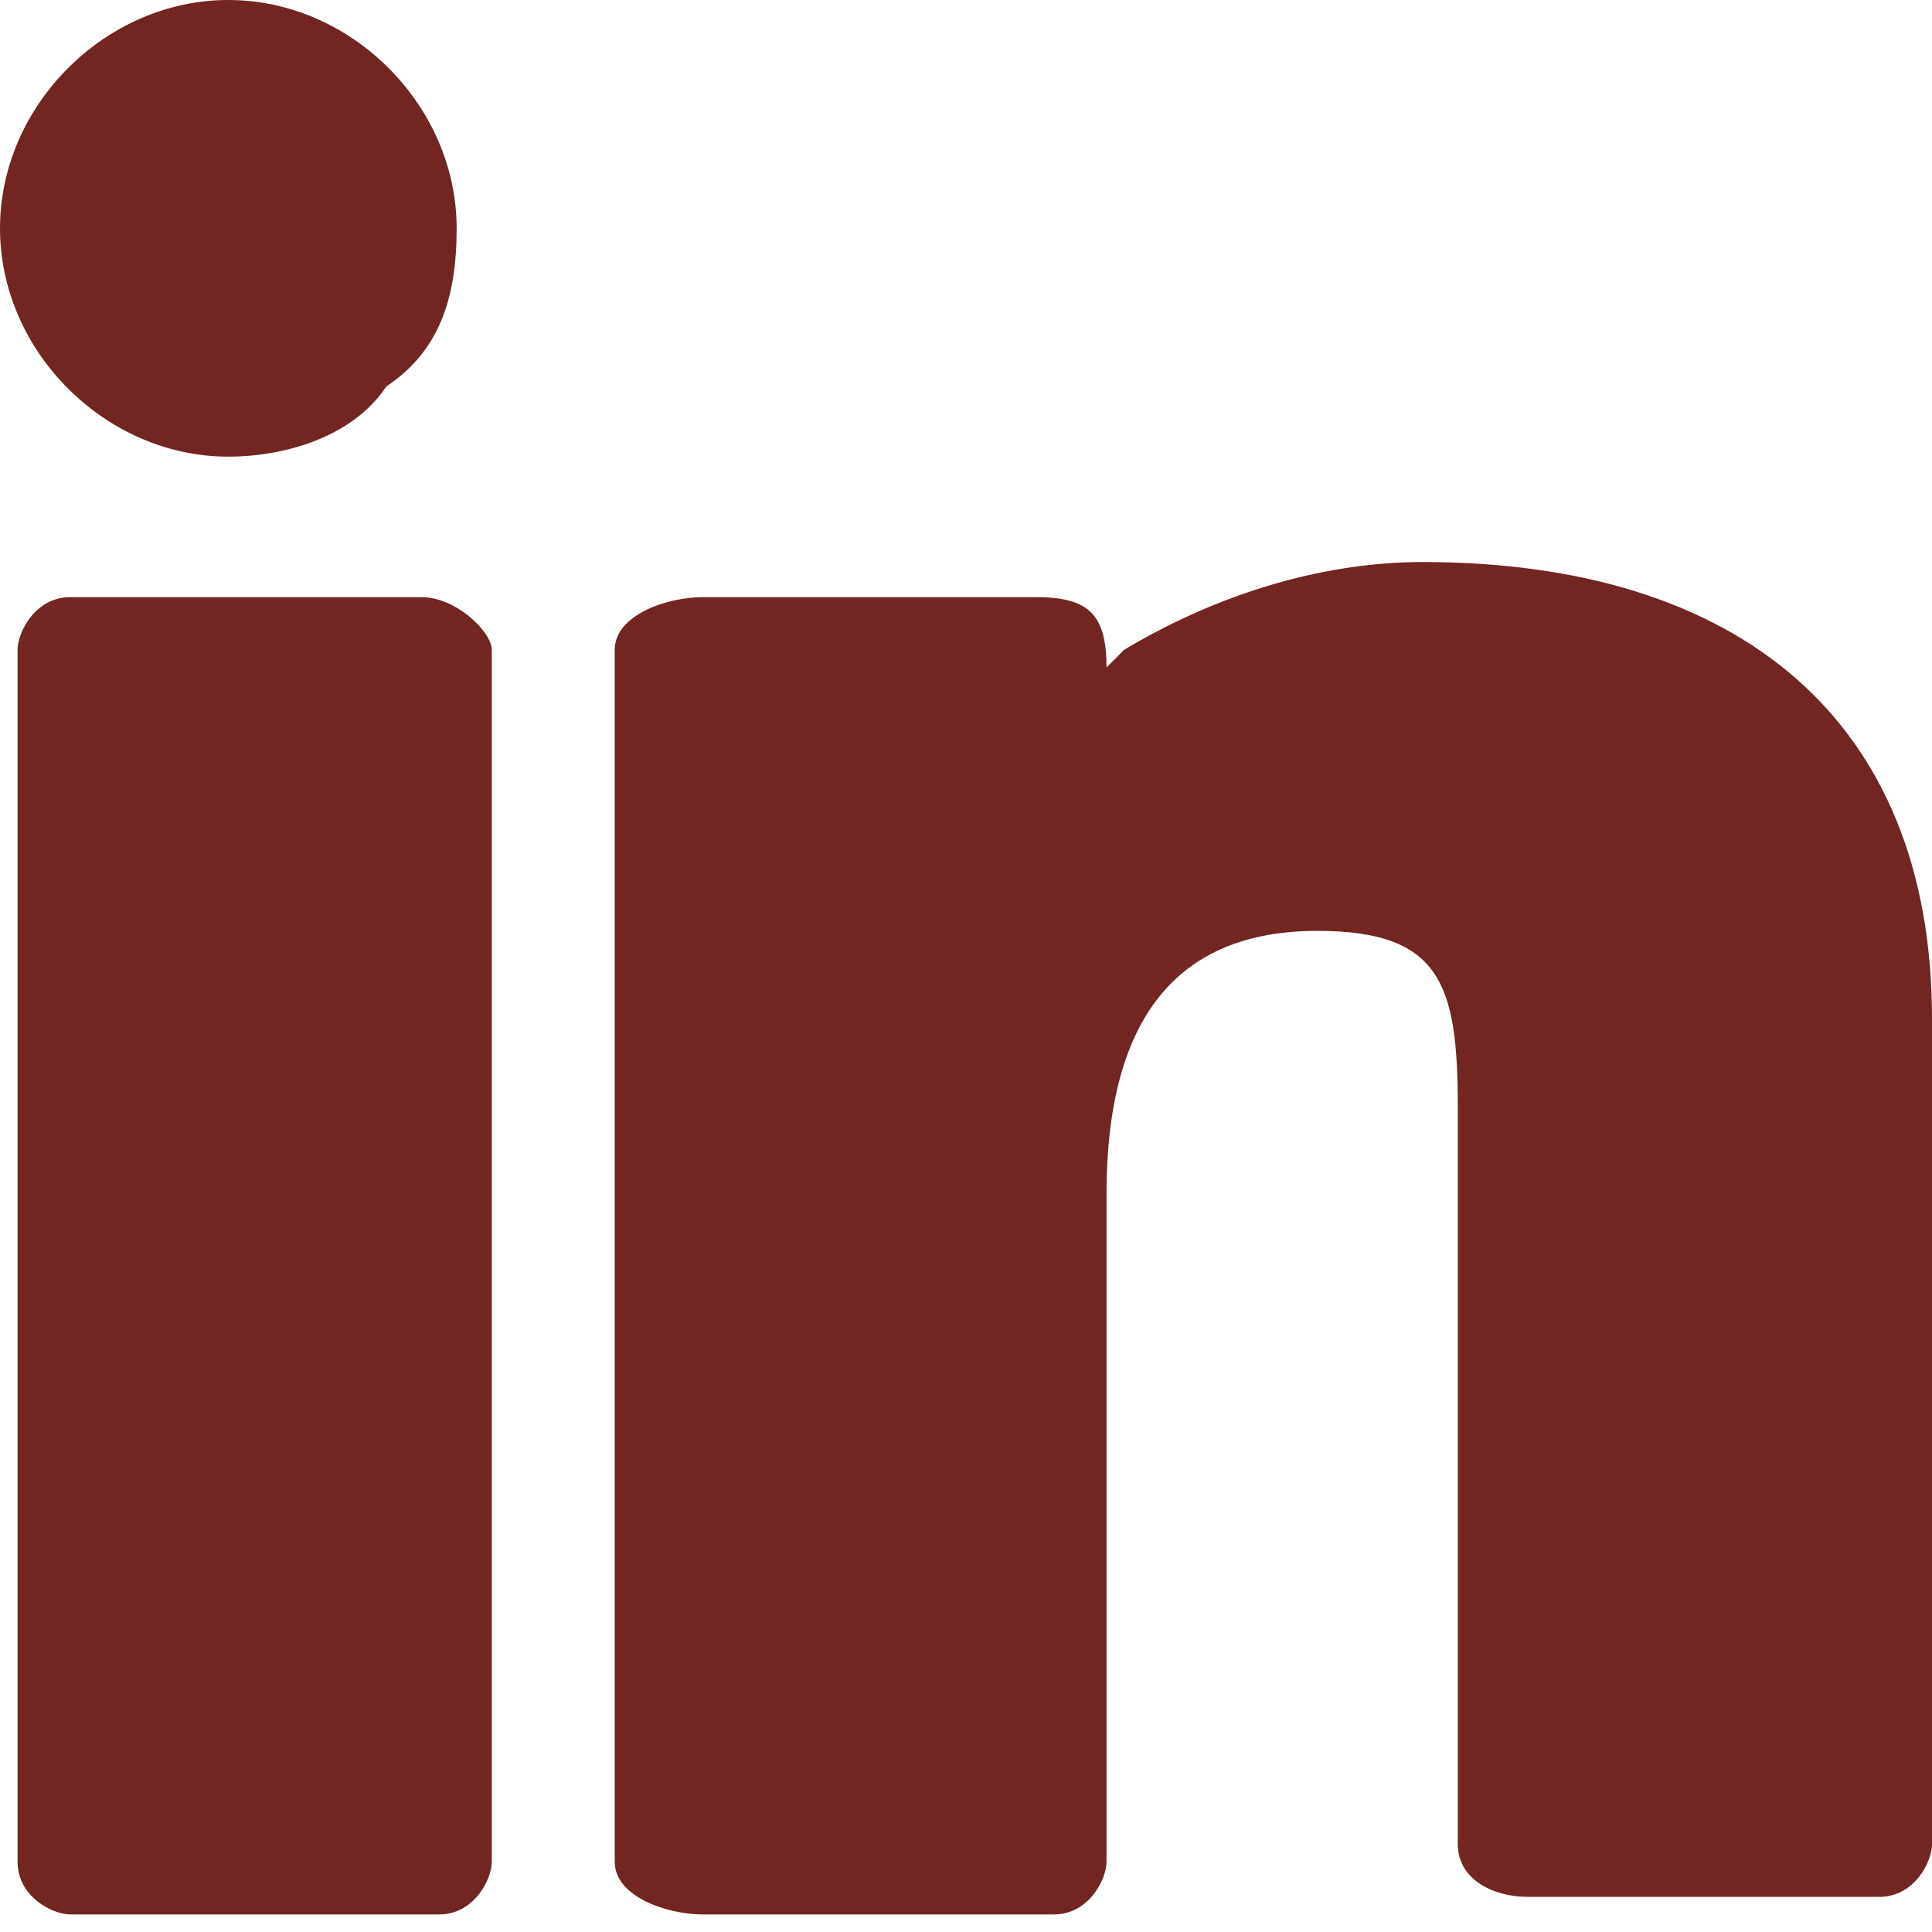
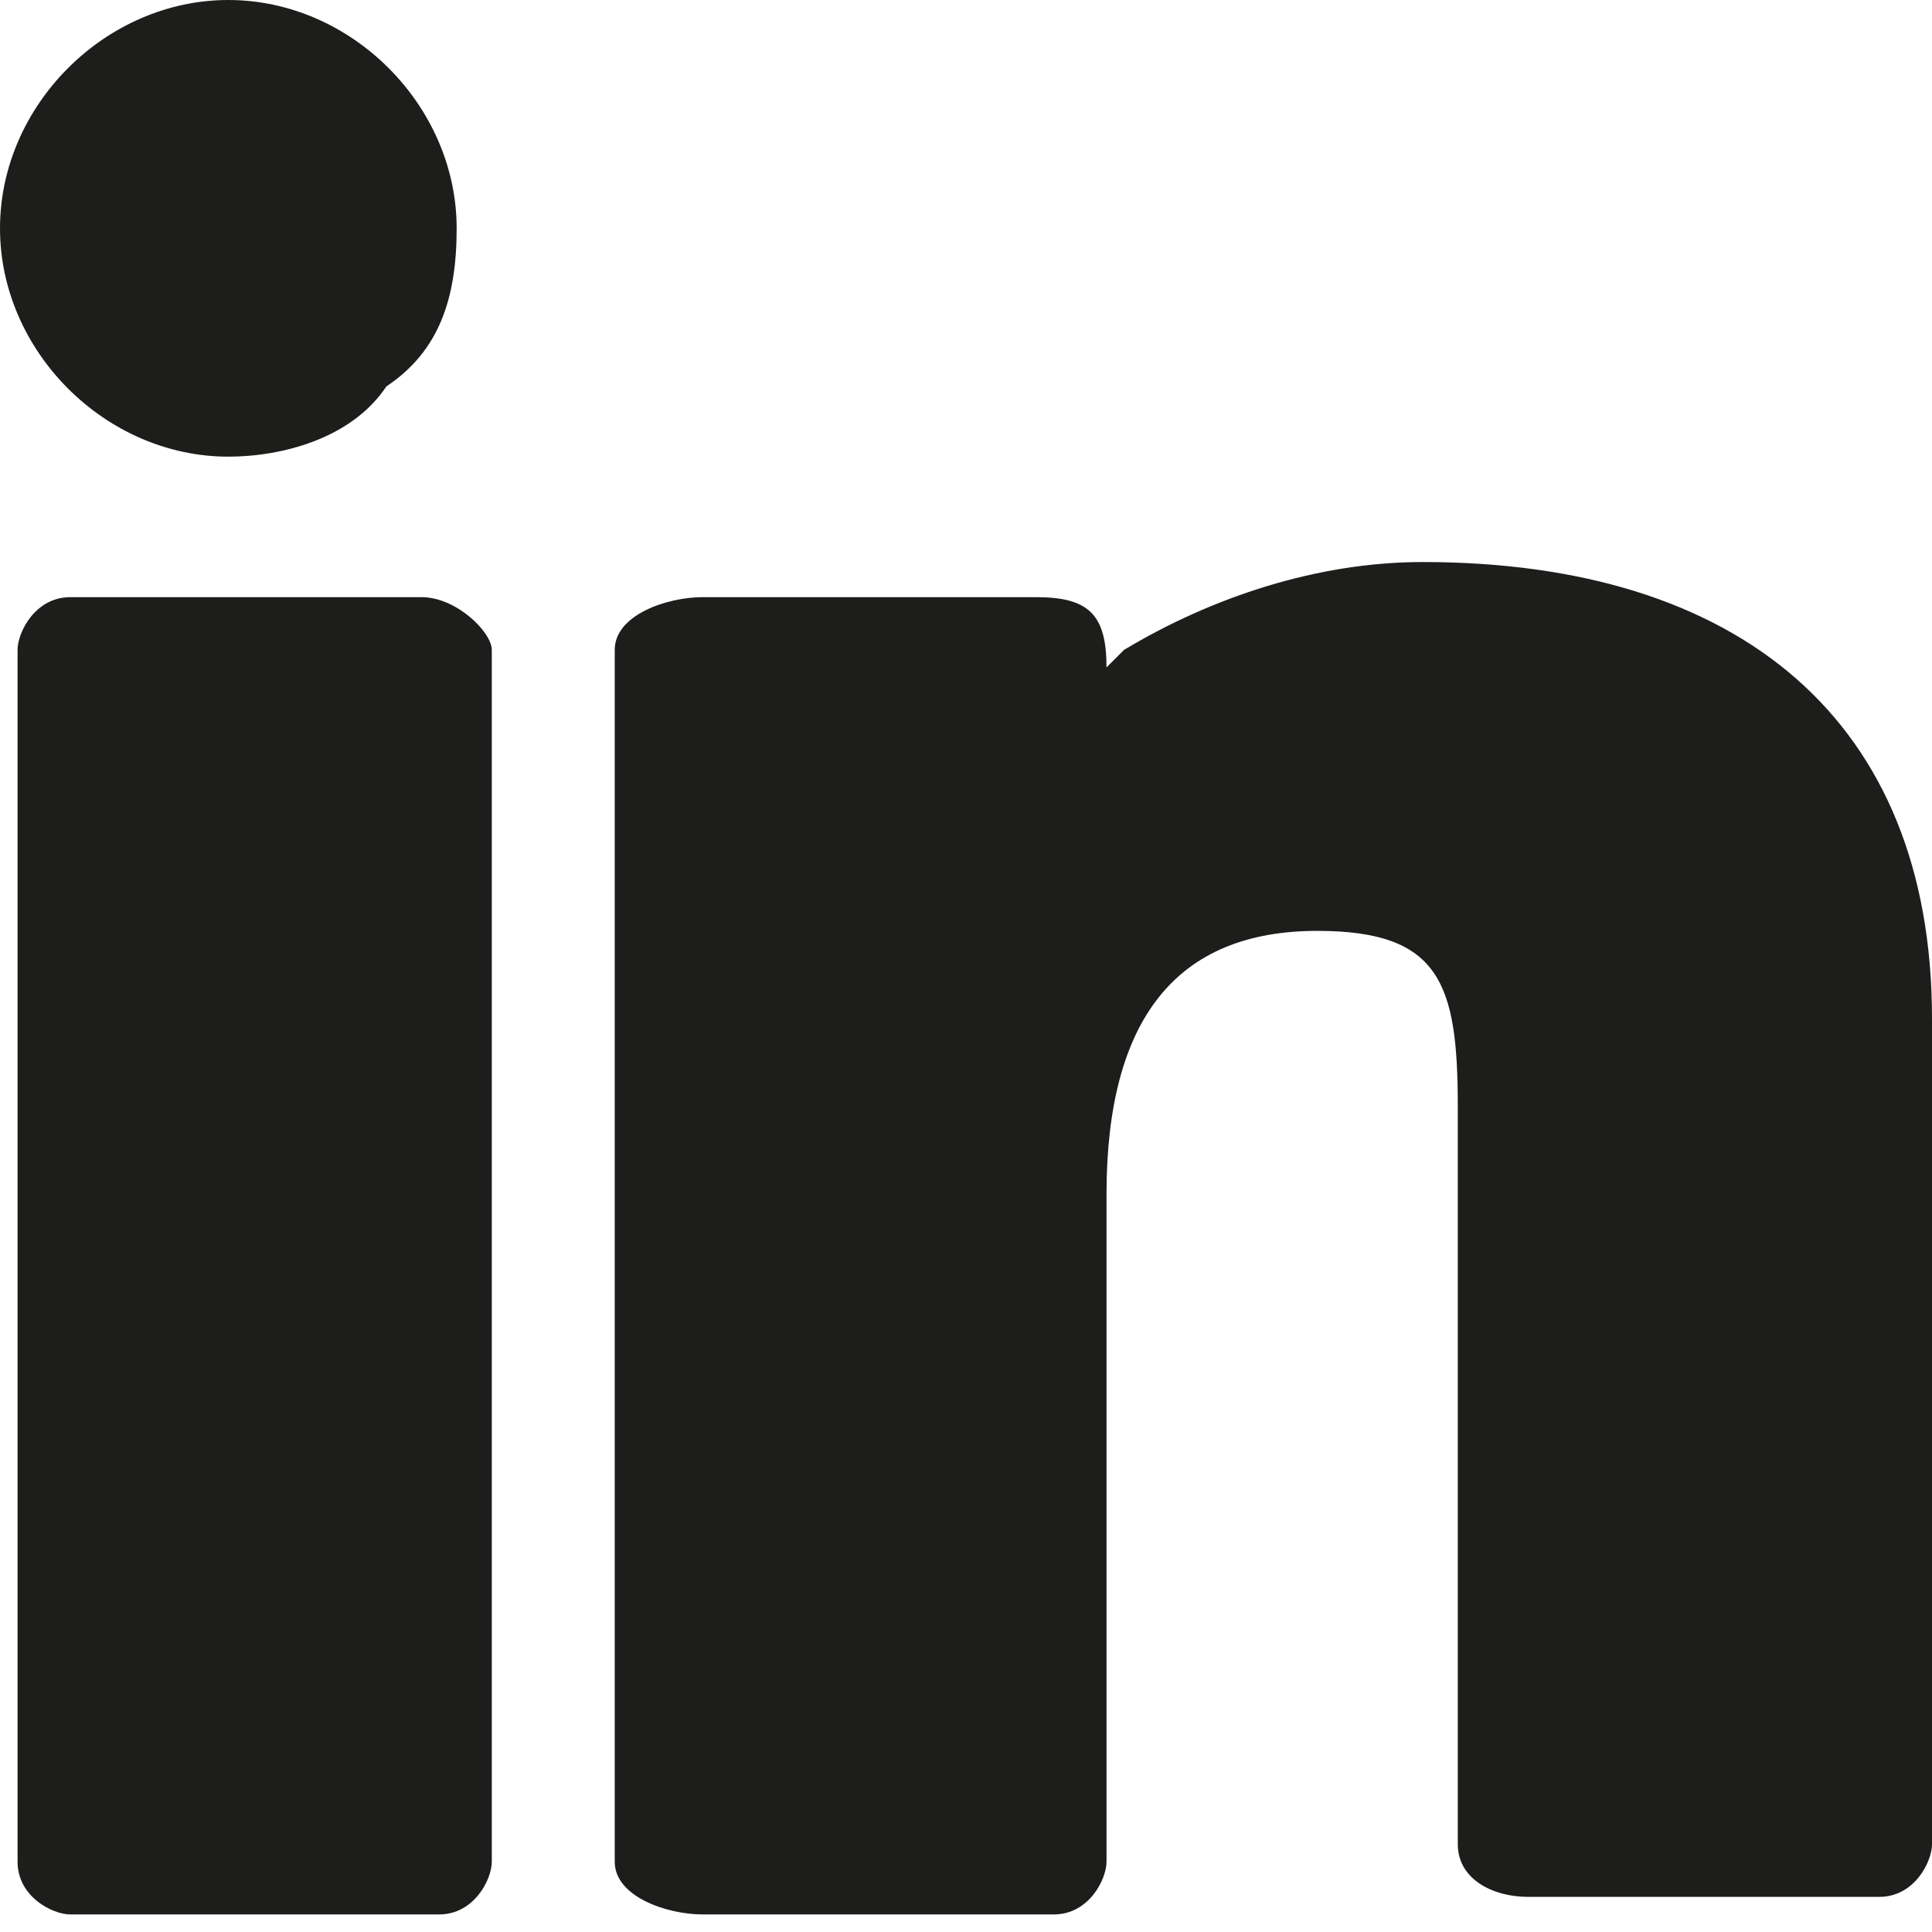
- <svg xmlns="http://www.w3.org/2000/svg" version="1.1" class="main-social-icon" id="Isolation_Mode" x="0px" y="0px" viewBox="862.6 628 11 11" enable-background="new 862.6 628 11 11" xml:space="preserve">
-   <path fill="#732521" d="M862.6,629.3c0-0.7,0.6-1.3,1.3-1.3c0.7,0,1.3,0.6,1.3,1.3c0,0.4-0.1,0.7-0.4,0.9c-0.2,0.3-0.6,0.4-0.9,0.4  C863.2,630.6,862.6,630,862.6,629.3z M865,631.4H863c-0.2,0-0.3,0.2-0.3,0.3v6.9c0,0.2,0.2,0.3,0.3,0.3h2.1c0.2,0,0.3-0.2,0.3-0.3  v-6.9C865.4,631.6,865.2,631.4,865,631.4z M870.7,631.2c-0.6,0-1.2,0.2-1.7,0.5c-0.1,0.1-0.1,0.1-0.1,0.1c0-0.3-0.1-0.4-0.4-0.4  h-1.9c-0.2,0-0.5,0.1-0.5,0.3v6.9c0,0.2,0.3,0.3,0.5,0.3h2c0.2,0,0.3-0.2,0.3-0.3v-3.8c0-1,0.4-1.5,1.2-1.5c0.7,0,0.8,0.3,0.8,1v4.2  c0,0.2,0.2,0.3,0.4,0.3h2c0.2,0,0.3-0.2,0.3-0.3v-4.7C873.6,632.1,872.5,631.2,870.7,631.2z" />
+ <svg xmlns="http://www.w3.org/2000/svg" version="1.1" id="Isolation_Mode" x="0px" y="0px" viewBox="862.6 628 11 11" enable-background="new 862.6 628 11 11" xml:space="preserve">
+   <path fill="#1D1D1B" d="M862.6,629.3c0-0.7,0.6-1.3,1.3-1.3c0.7,0,1.3,0.6,1.3,1.3c0,0.4-0.1,0.7-0.4,0.9c-0.2,0.3-0.6,0.4-0.9,0.4  C863.2,630.6,862.6,630,862.6,629.3z M865,631.4H863c-0.2,0-0.3,0.2-0.3,0.3v6.9c0,0.2,0.2,0.3,0.3,0.3h2.1c0.2,0,0.3-0.2,0.3-0.3  v-6.9C865.4,631.6,865.2,631.4,865,631.4z M870.7,631.2c-0.6,0-1.2,0.2-1.7,0.5c-0.1,0.1-0.1,0.1-0.1,0.1c0-0.3-0.1-0.4-0.4-0.4  h-1.9c-0.2,0-0.5,0.1-0.5,0.3v6.9c0,0.2,0.3,0.3,0.5,0.3h2c0.2,0,0.3-0.2,0.3-0.3v-3.8c0-1,0.4-1.5,1.2-1.5c0.7,0,0.8,0.3,0.8,1v4.2  c0,0.2,0.2,0.3,0.4,0.3h2c0.2,0,0.3-0.2,0.3-0.3v-4.7C873.6,632.1,872.5,631.2,870.7,631.2z" />
</svg>
